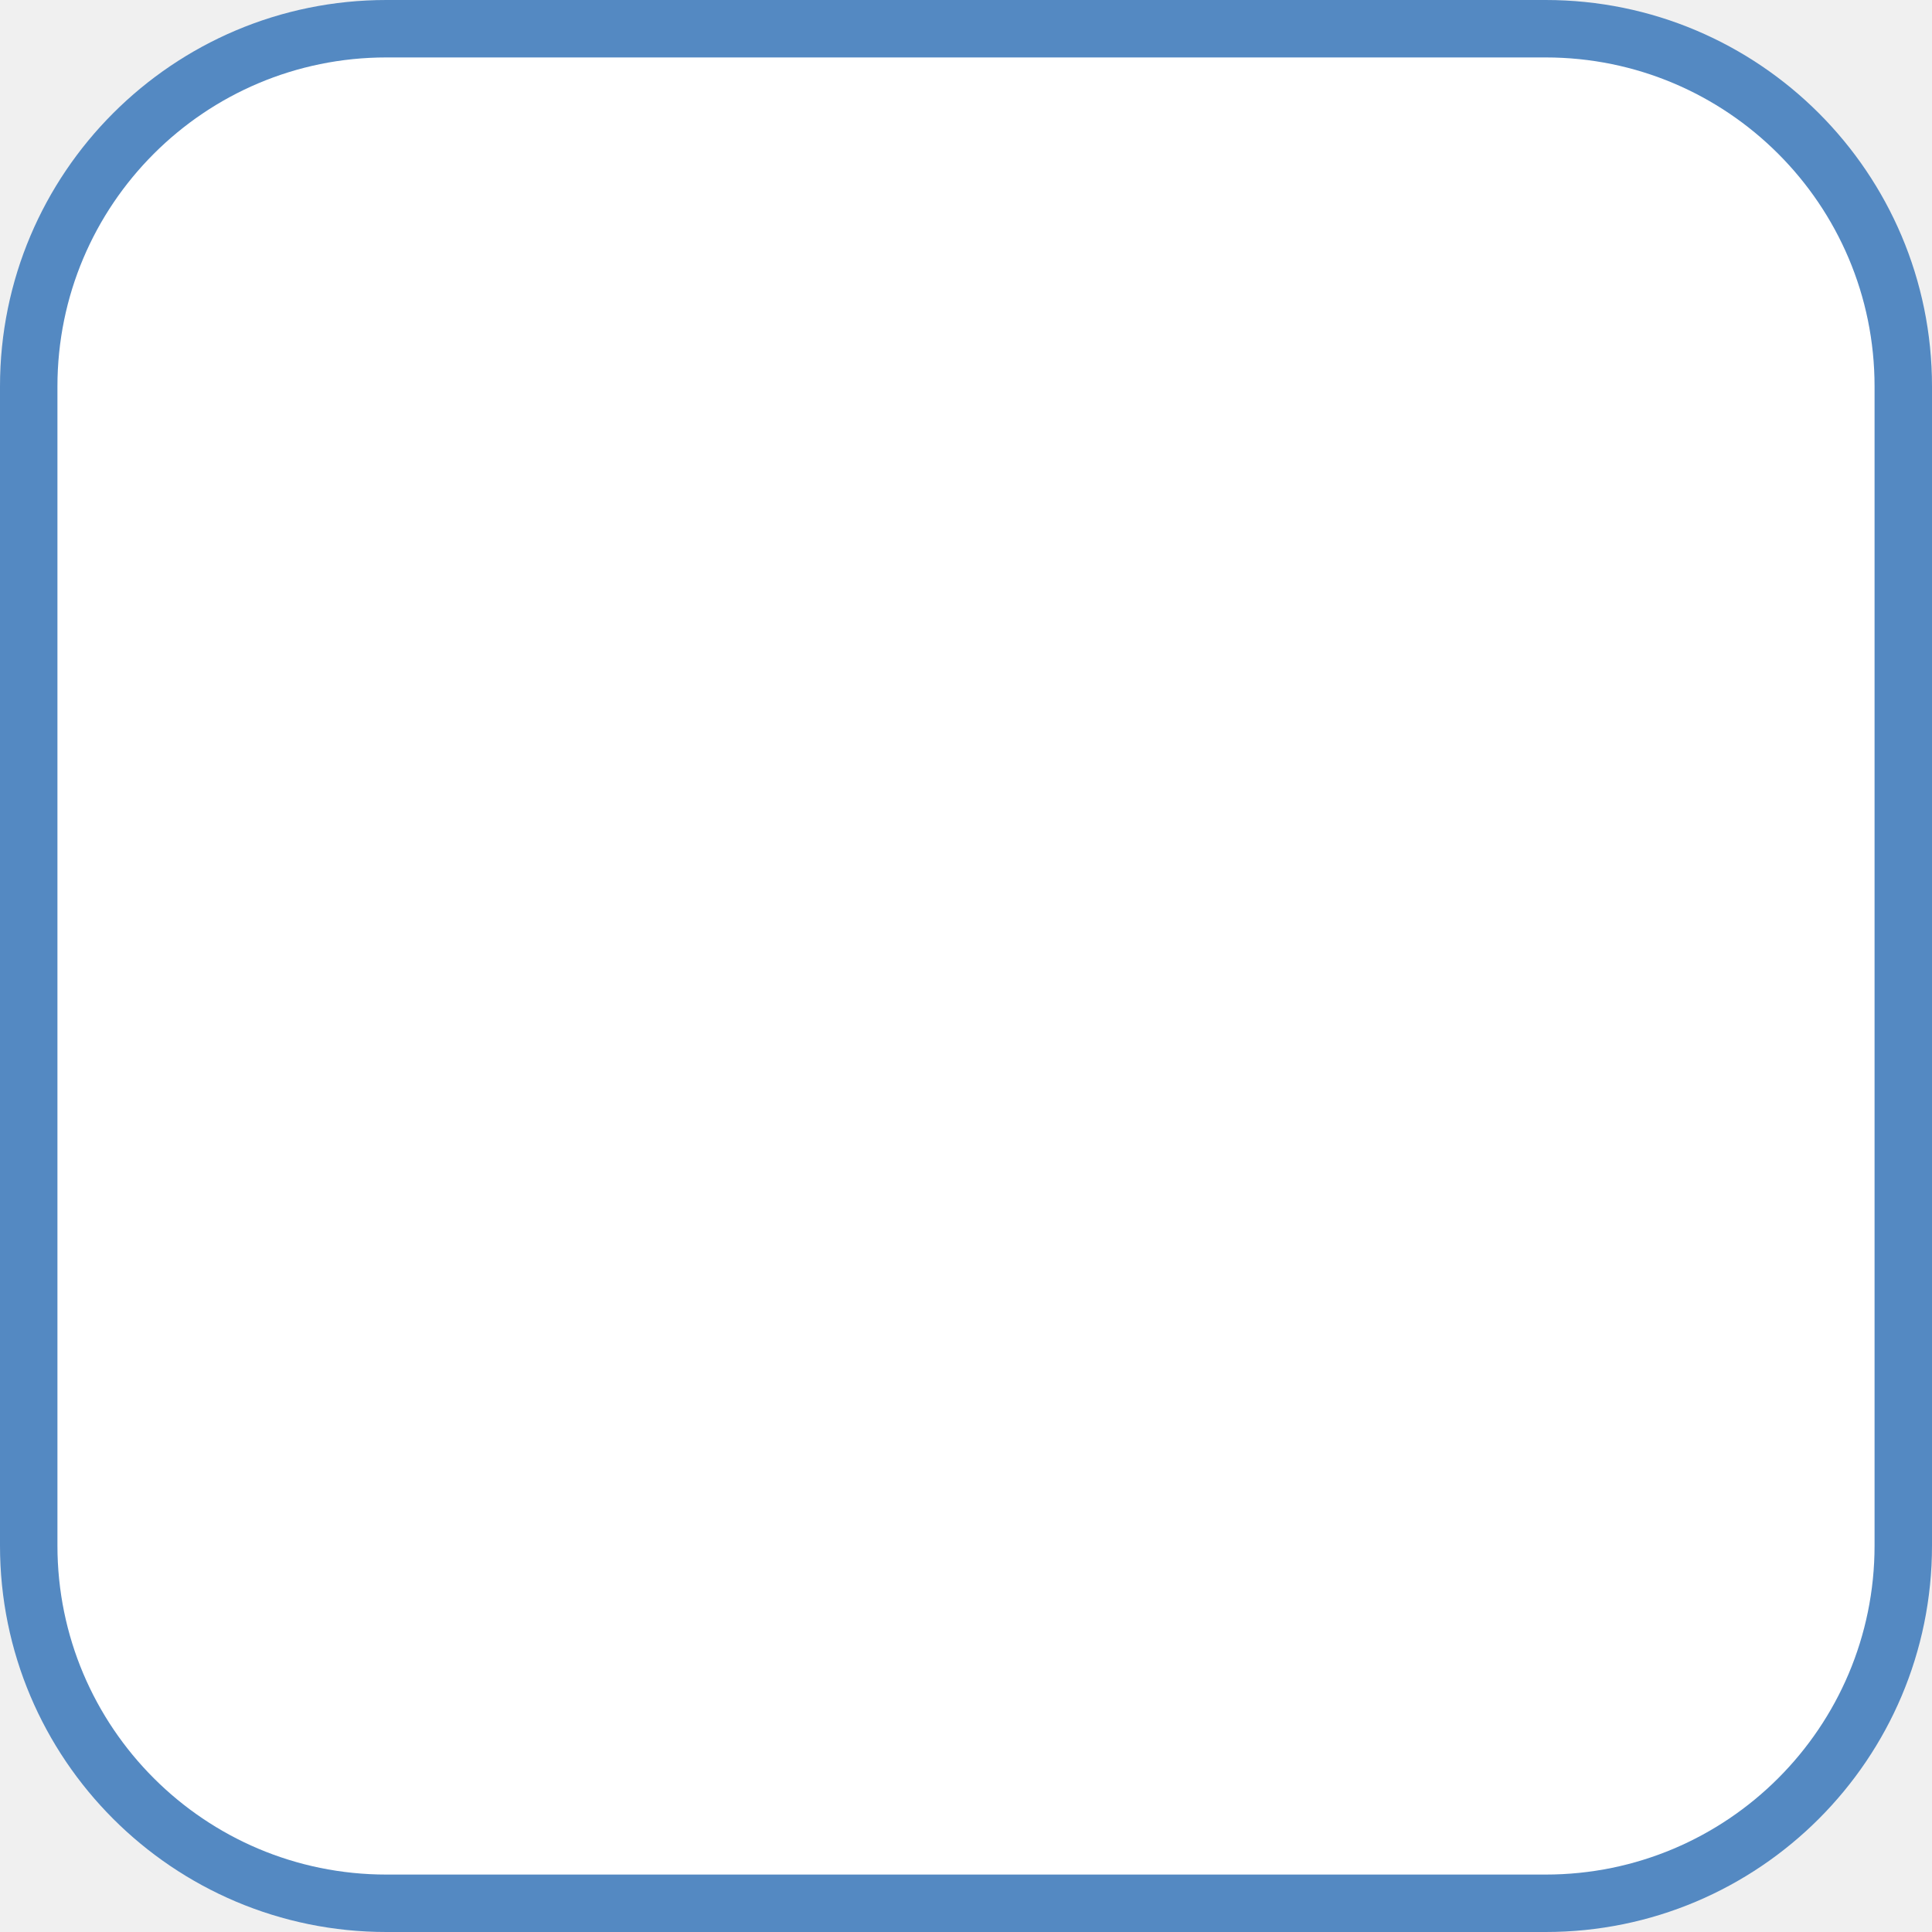
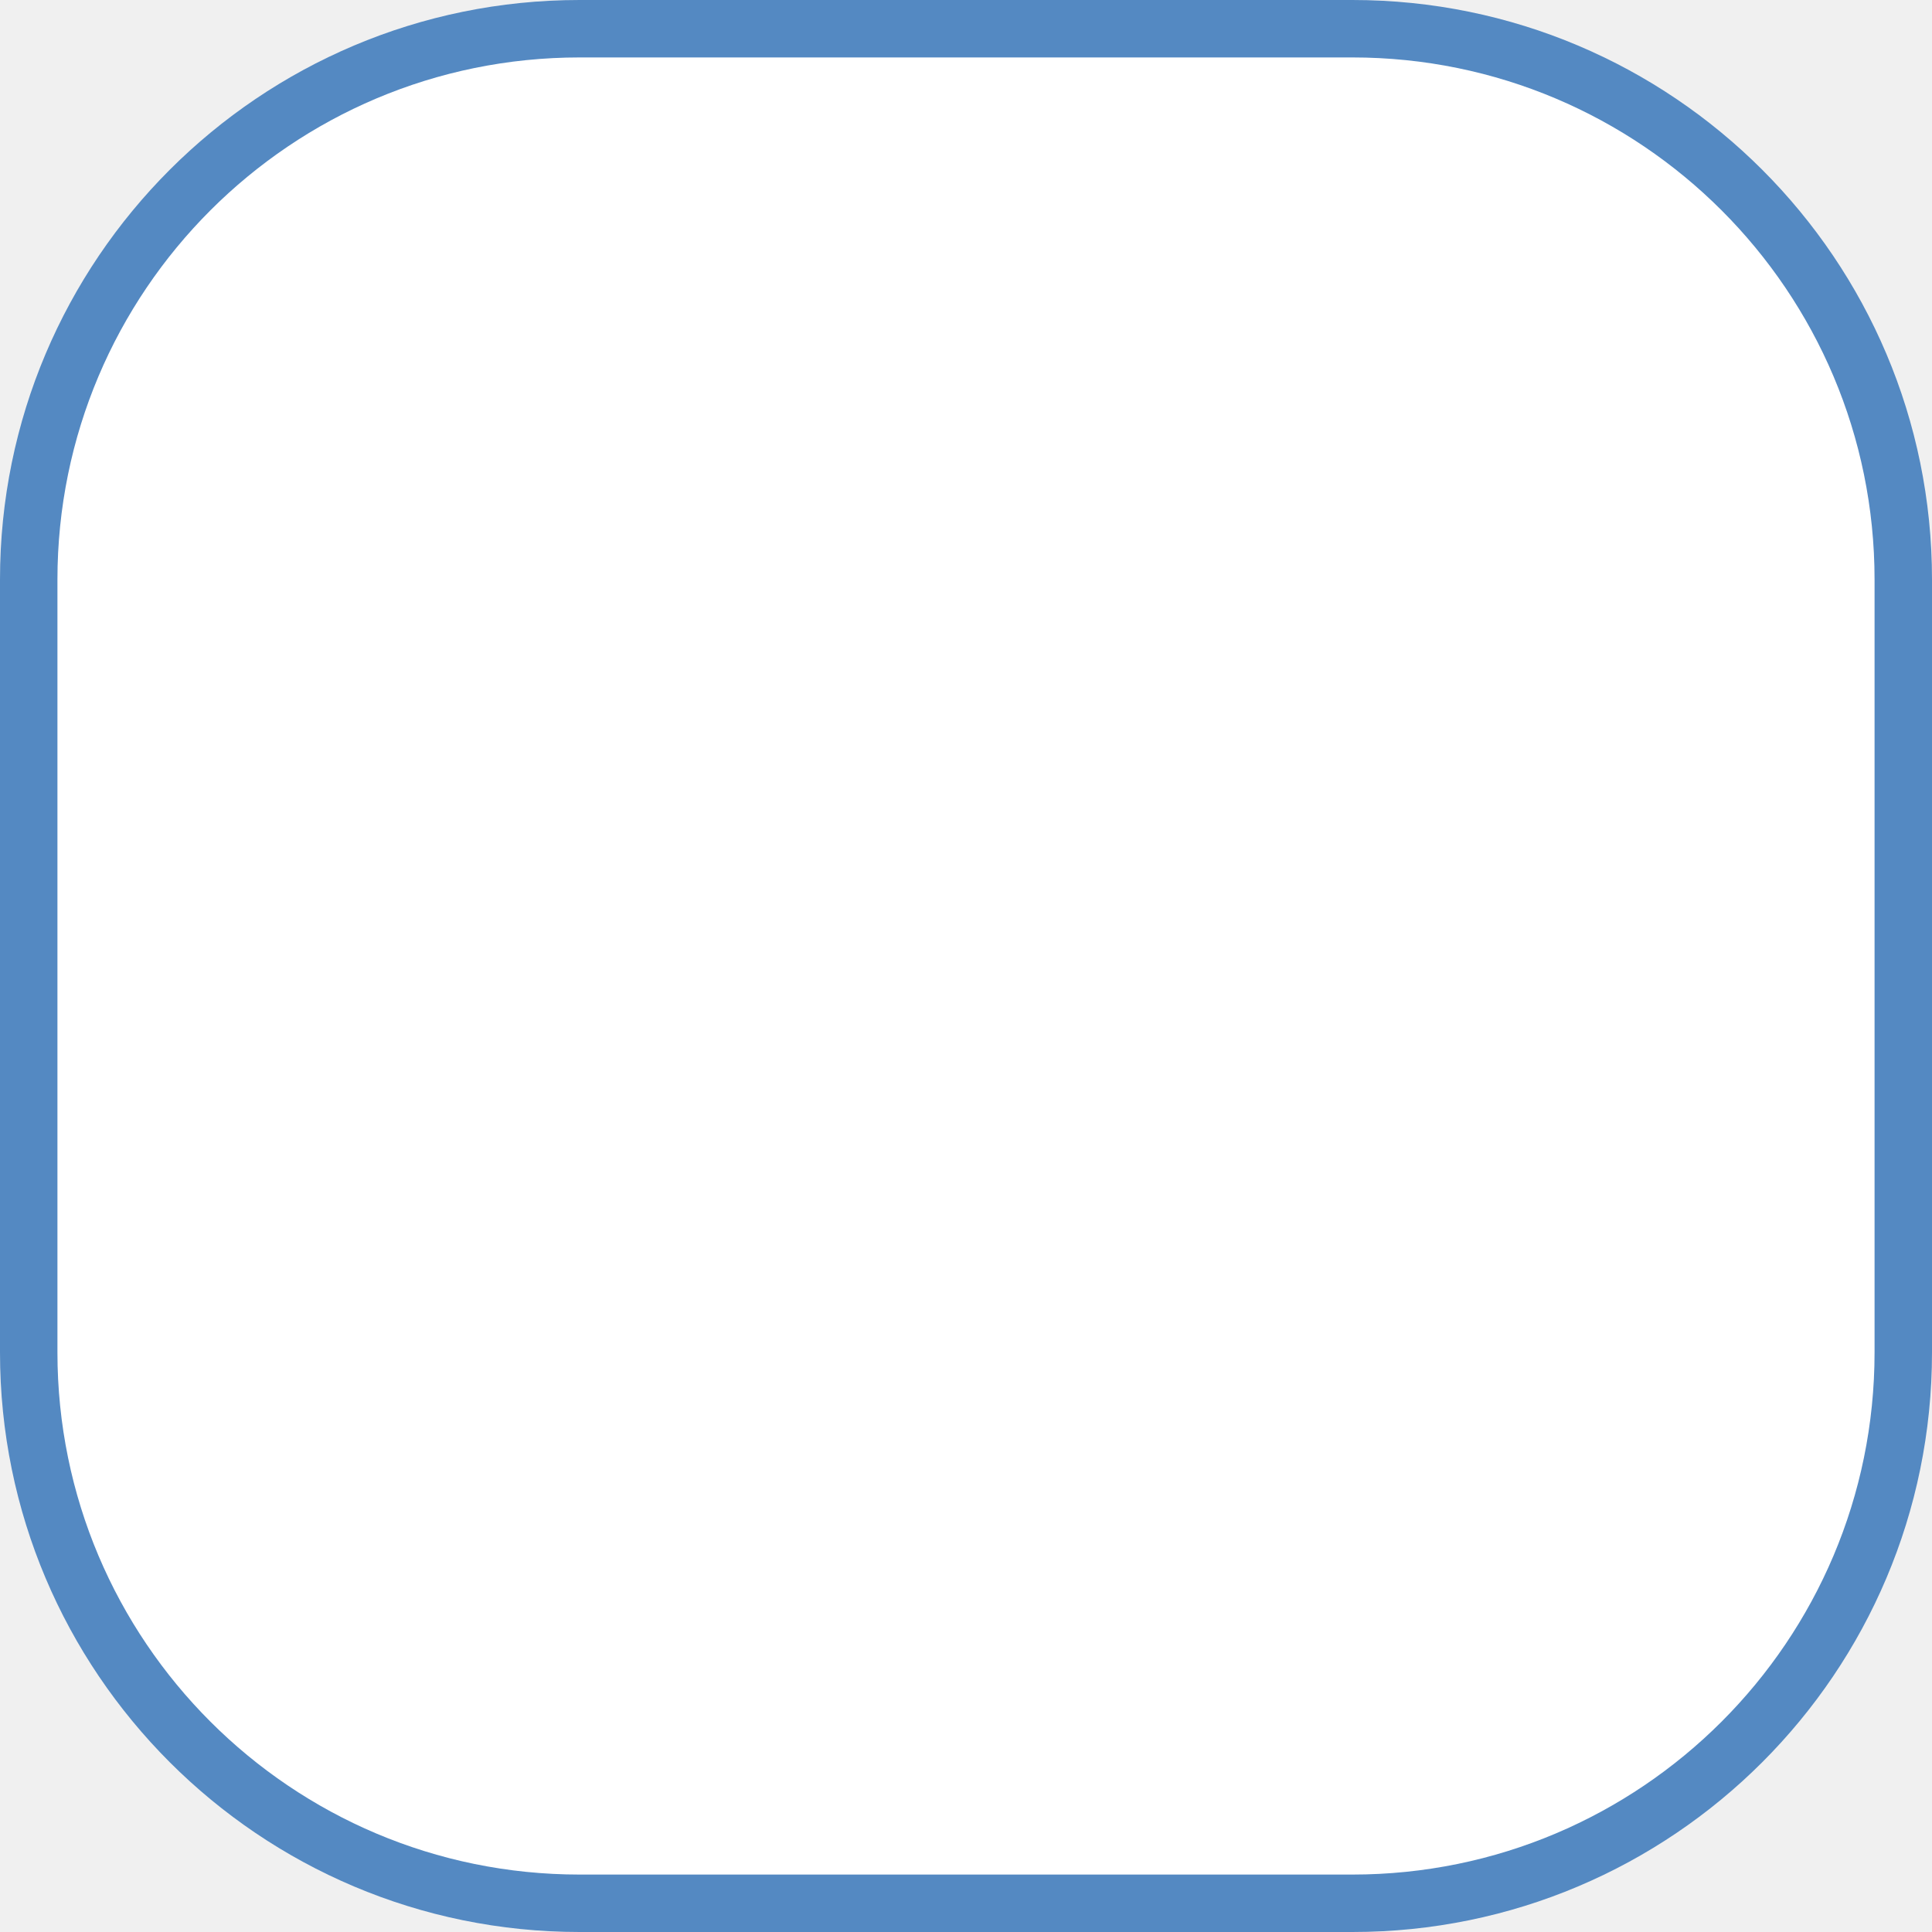
<svg xmlns="http://www.w3.org/2000/svg" version="1.1" width="512" height="512" viewBox="0 0 37 37">
-   <rect x="0" y="0" width="37" height="37" rx="7.4" ry="7.4" style="fill:#5489c2" />
-   <rect x="1.1" y="1.1" width="34.8" height="34.8" rx="6.3" ry="6.3" style="fill:#ffffff" />
+   <rect x="0" y="0" width="37" height="37" rx="11.1" ry="11.1" style="fill:#5489c2" />
+   <rect x="1.1" y="1.1" width="34.8" height="34.8" rx="10.0" ry="10.0" style="fill:#ffffff" />
</svg>
